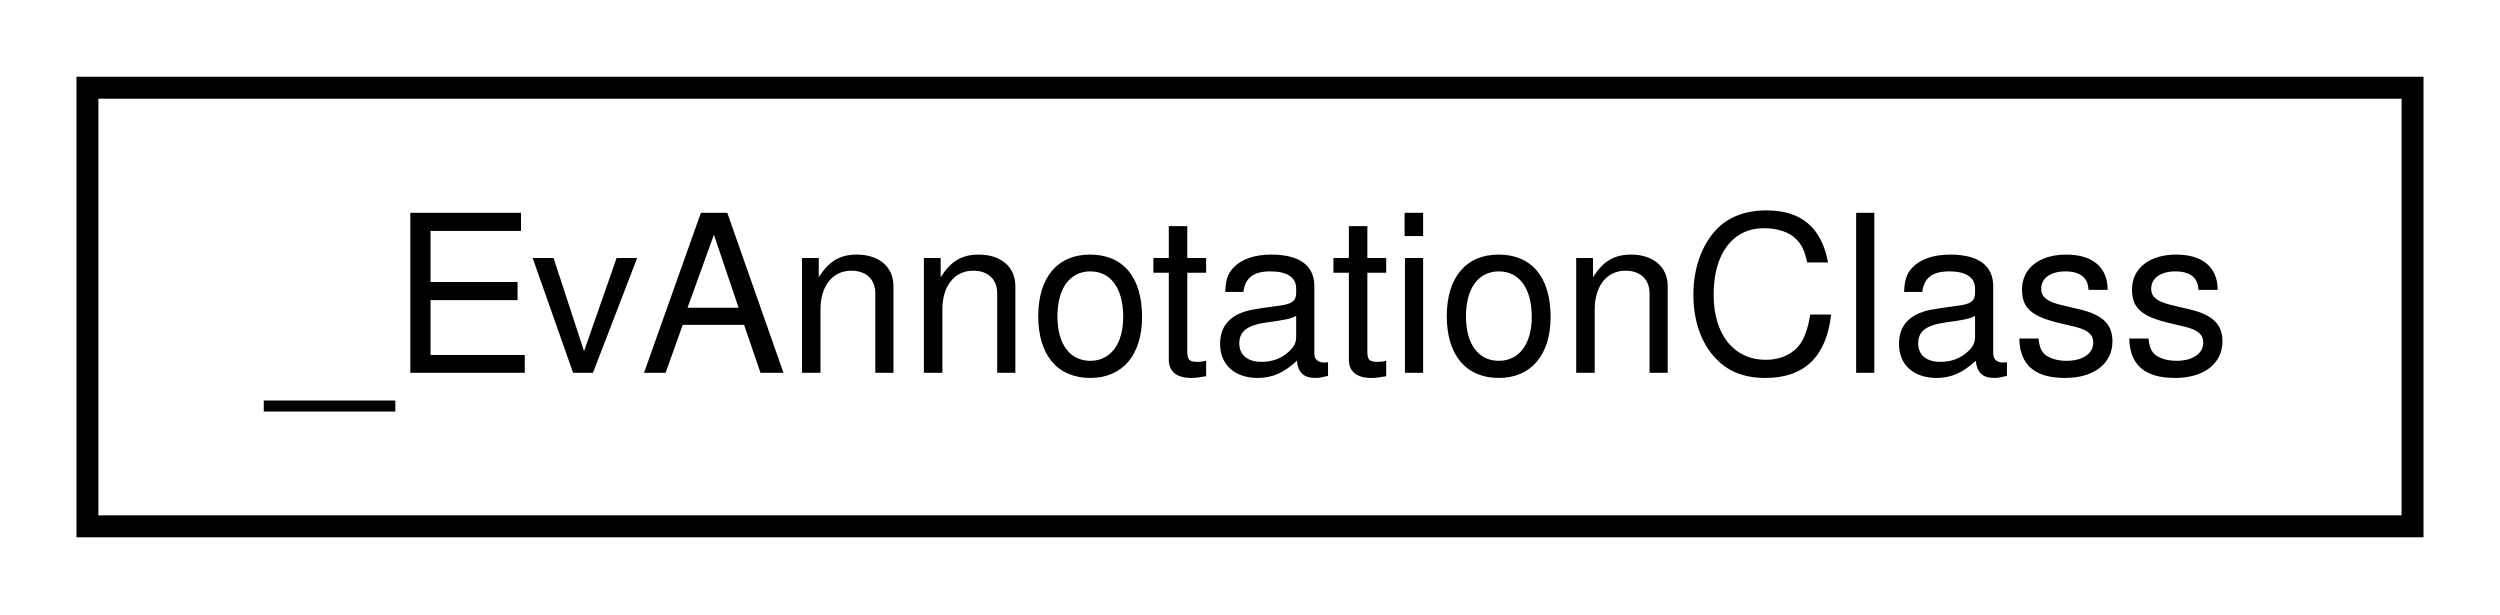
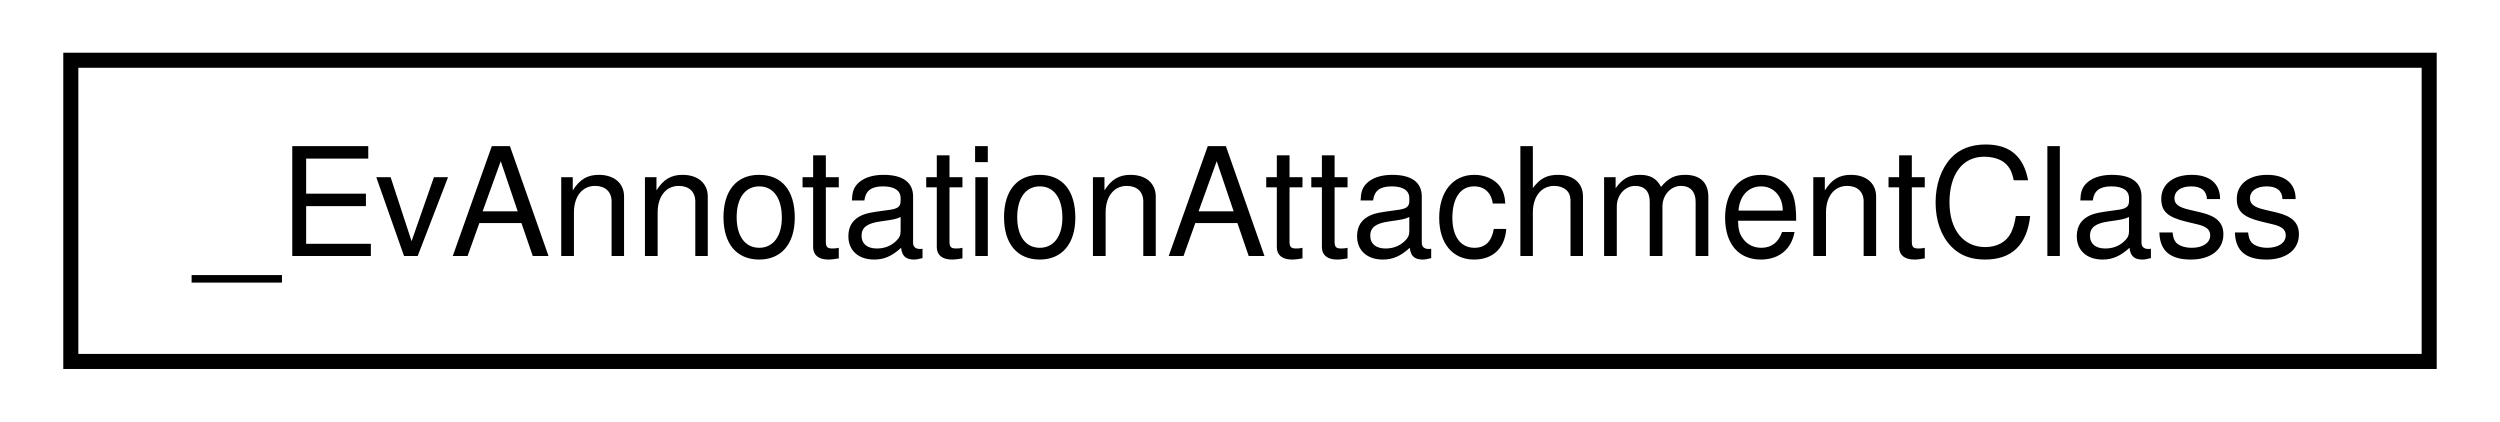
- <svg xmlns="http://www.w3.org/2000/svg" xmlns:xlink="http://www.w3.org/1999/xlink" width="114pt" height="28pt" viewBox="0.00 0.00 114.00 28.00">
+ <svg xmlns="http://www.w3.org/2000/svg" xmlns:xlink="http://www.w3.org/1999/xlink" width="166pt" height="28pt" viewBox="0.00 0.00 166.00 28.00">
  <g id="graph0" class="graph" transform="scale(1 1) rotate(0) translate(4 24)">
-     <polygon fill="white" stroke="white" points="-4,5 -4,-24 111,-24 111,5 -4,5" />
+     <polygon fill="white" stroke="white" points="-4,5 -4,-24 163,-24 163,5 -4,5" />
    <g id="node1" class="node">
      <g id="a_node1">
-         <a xlink:href="struct__EvAnnotationClass.html" target="_top" xlink:title="_EvAnnotationClass">
-           <polygon fill="white" stroke="black" points="-0.013,-0 -0.013,-20 106.012,-20 106.012,-0 -0.013,-0" />
-           <text text-anchor="middle" x="53" y="-7" font-family="Helvetica,sans-Serif" font-size="10.00">_EvAnnotationClass</text>
+         <a xlink:href="struct__EvAnnotationAttachmentClass.html" target="_top" xlink:title="_EvAnnotationAttachmentClass">
+           <polygon fill="white" stroke="black" points="0.702,-0 0.702,-20 157.298,-20 157.298,-0 0.702,-0" />
+           <text text-anchor="middle" x="79" y="-7" font-family="Helvetica,sans-Serif" font-size="10.00">_EvAnnotationAttachmentClass</text>
        </a>
      </g>
    </g>
  </g>
</svg>
